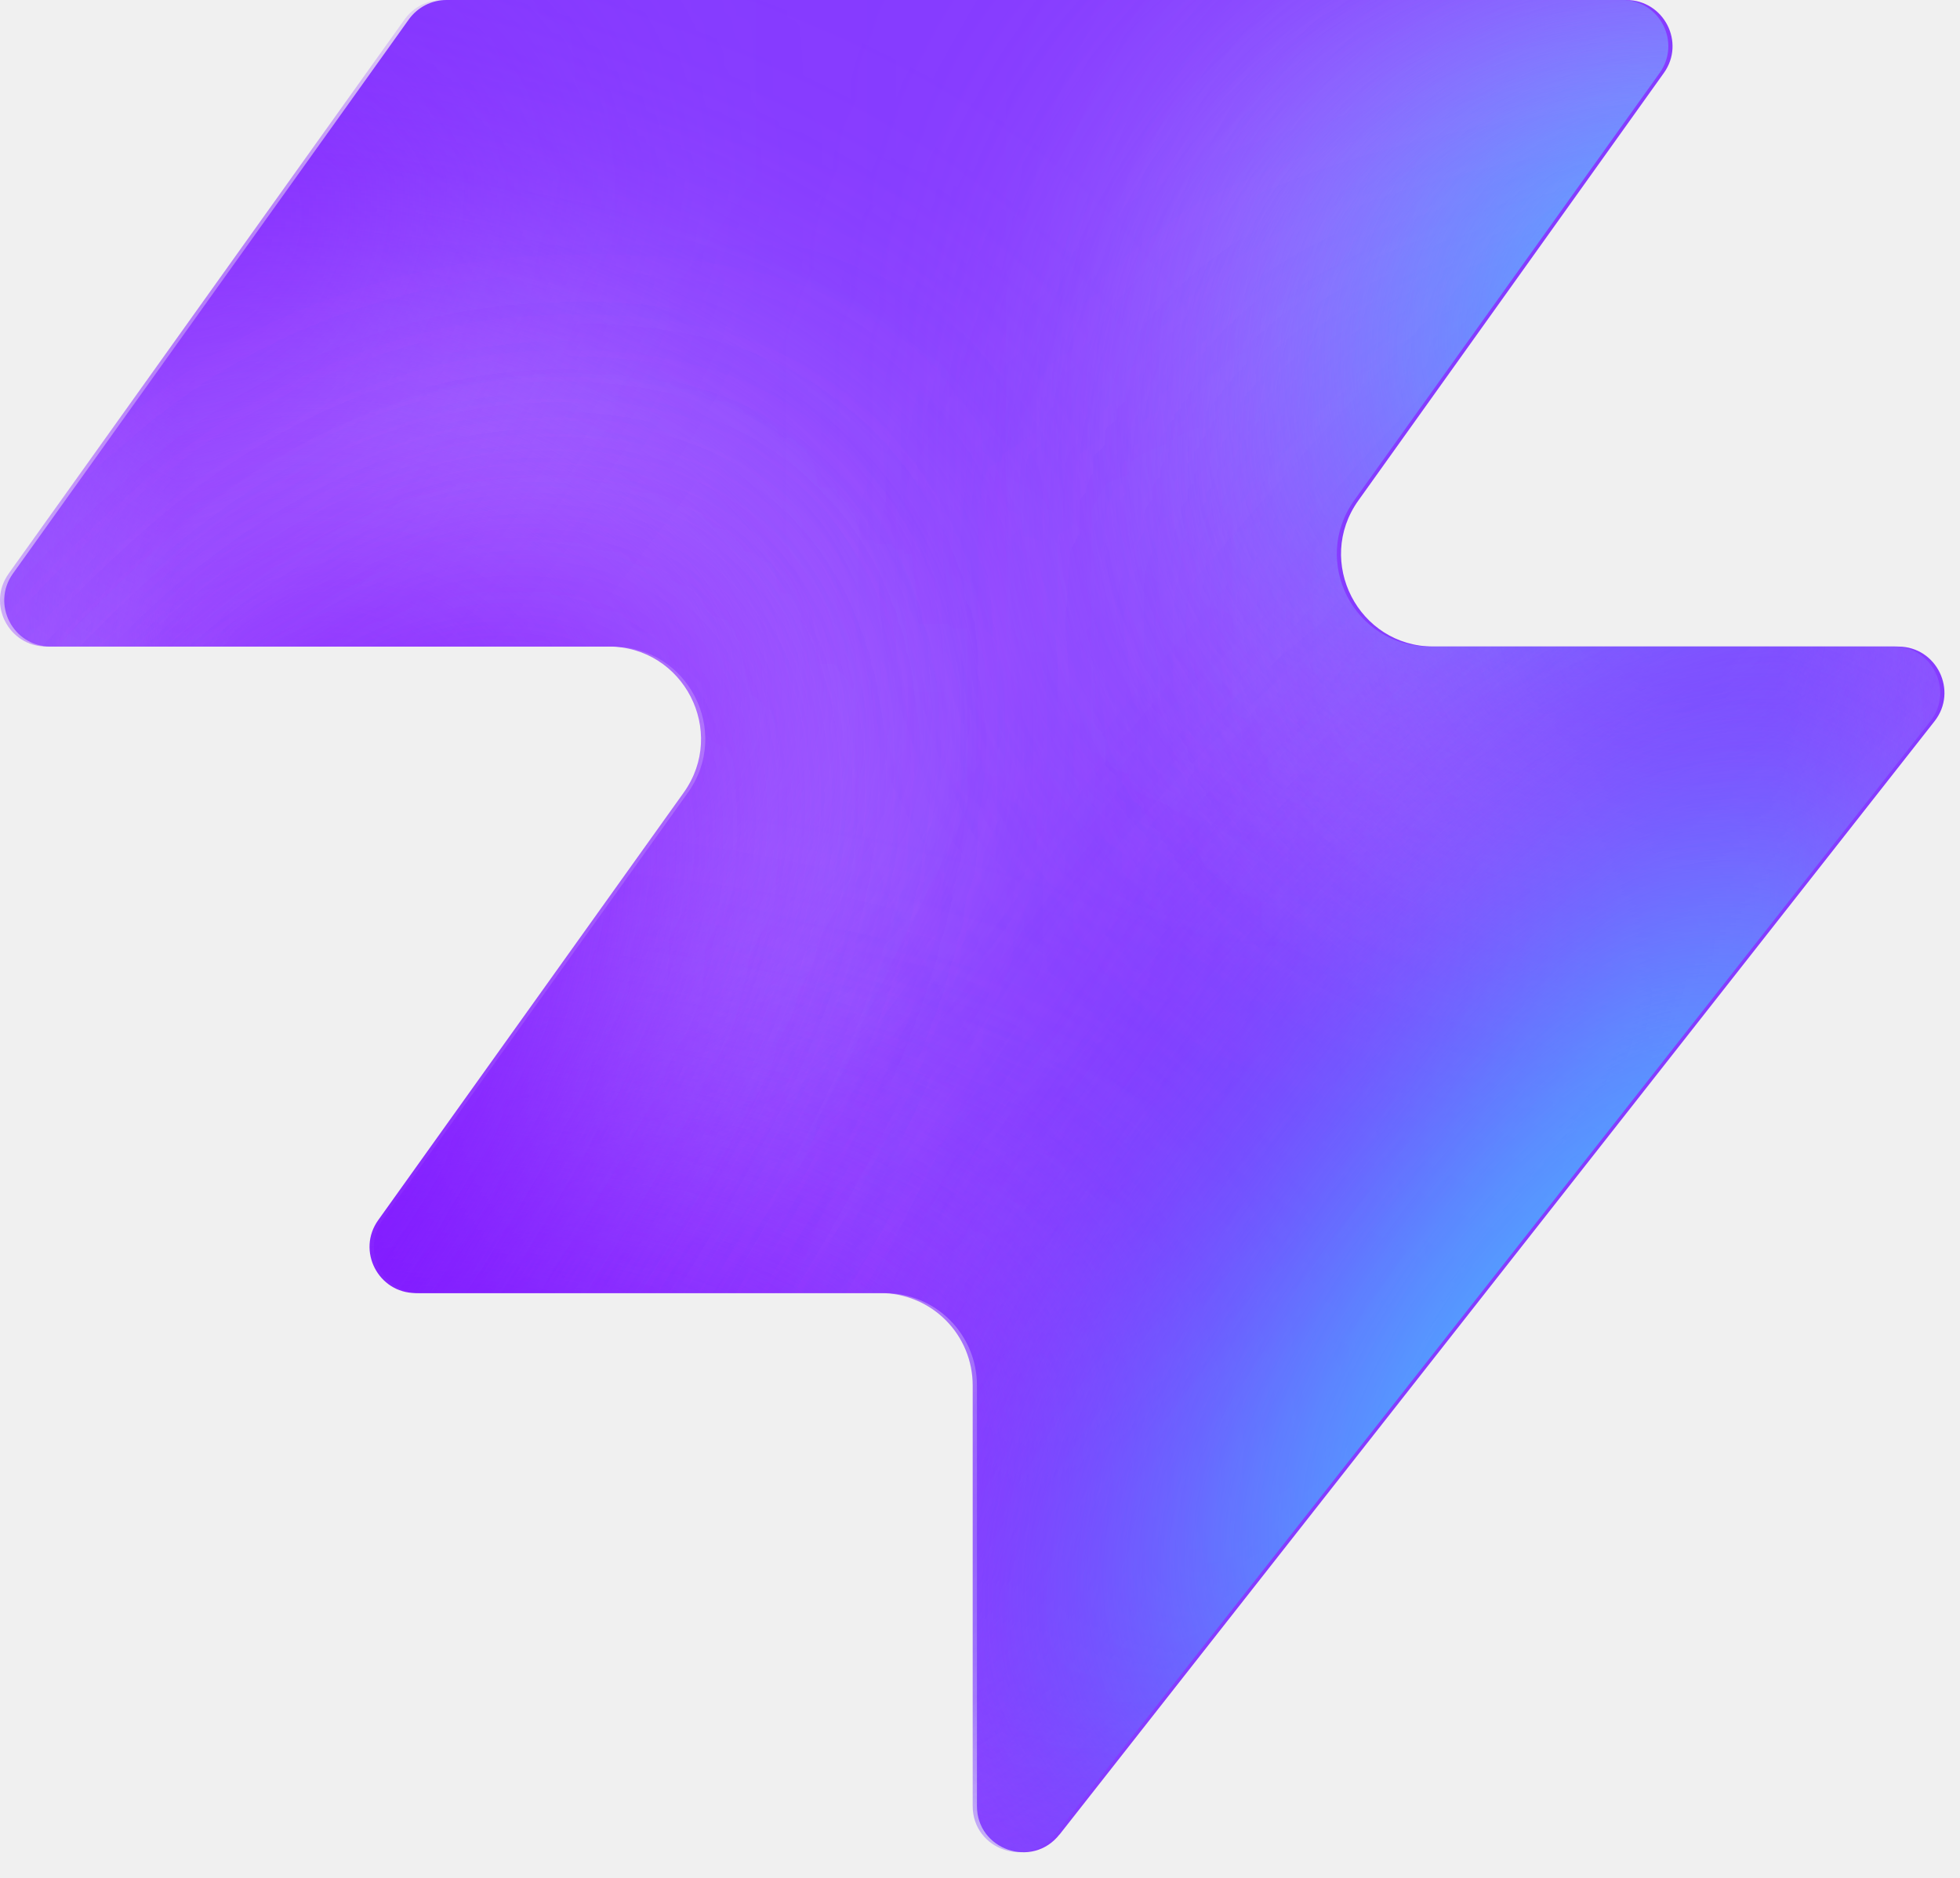
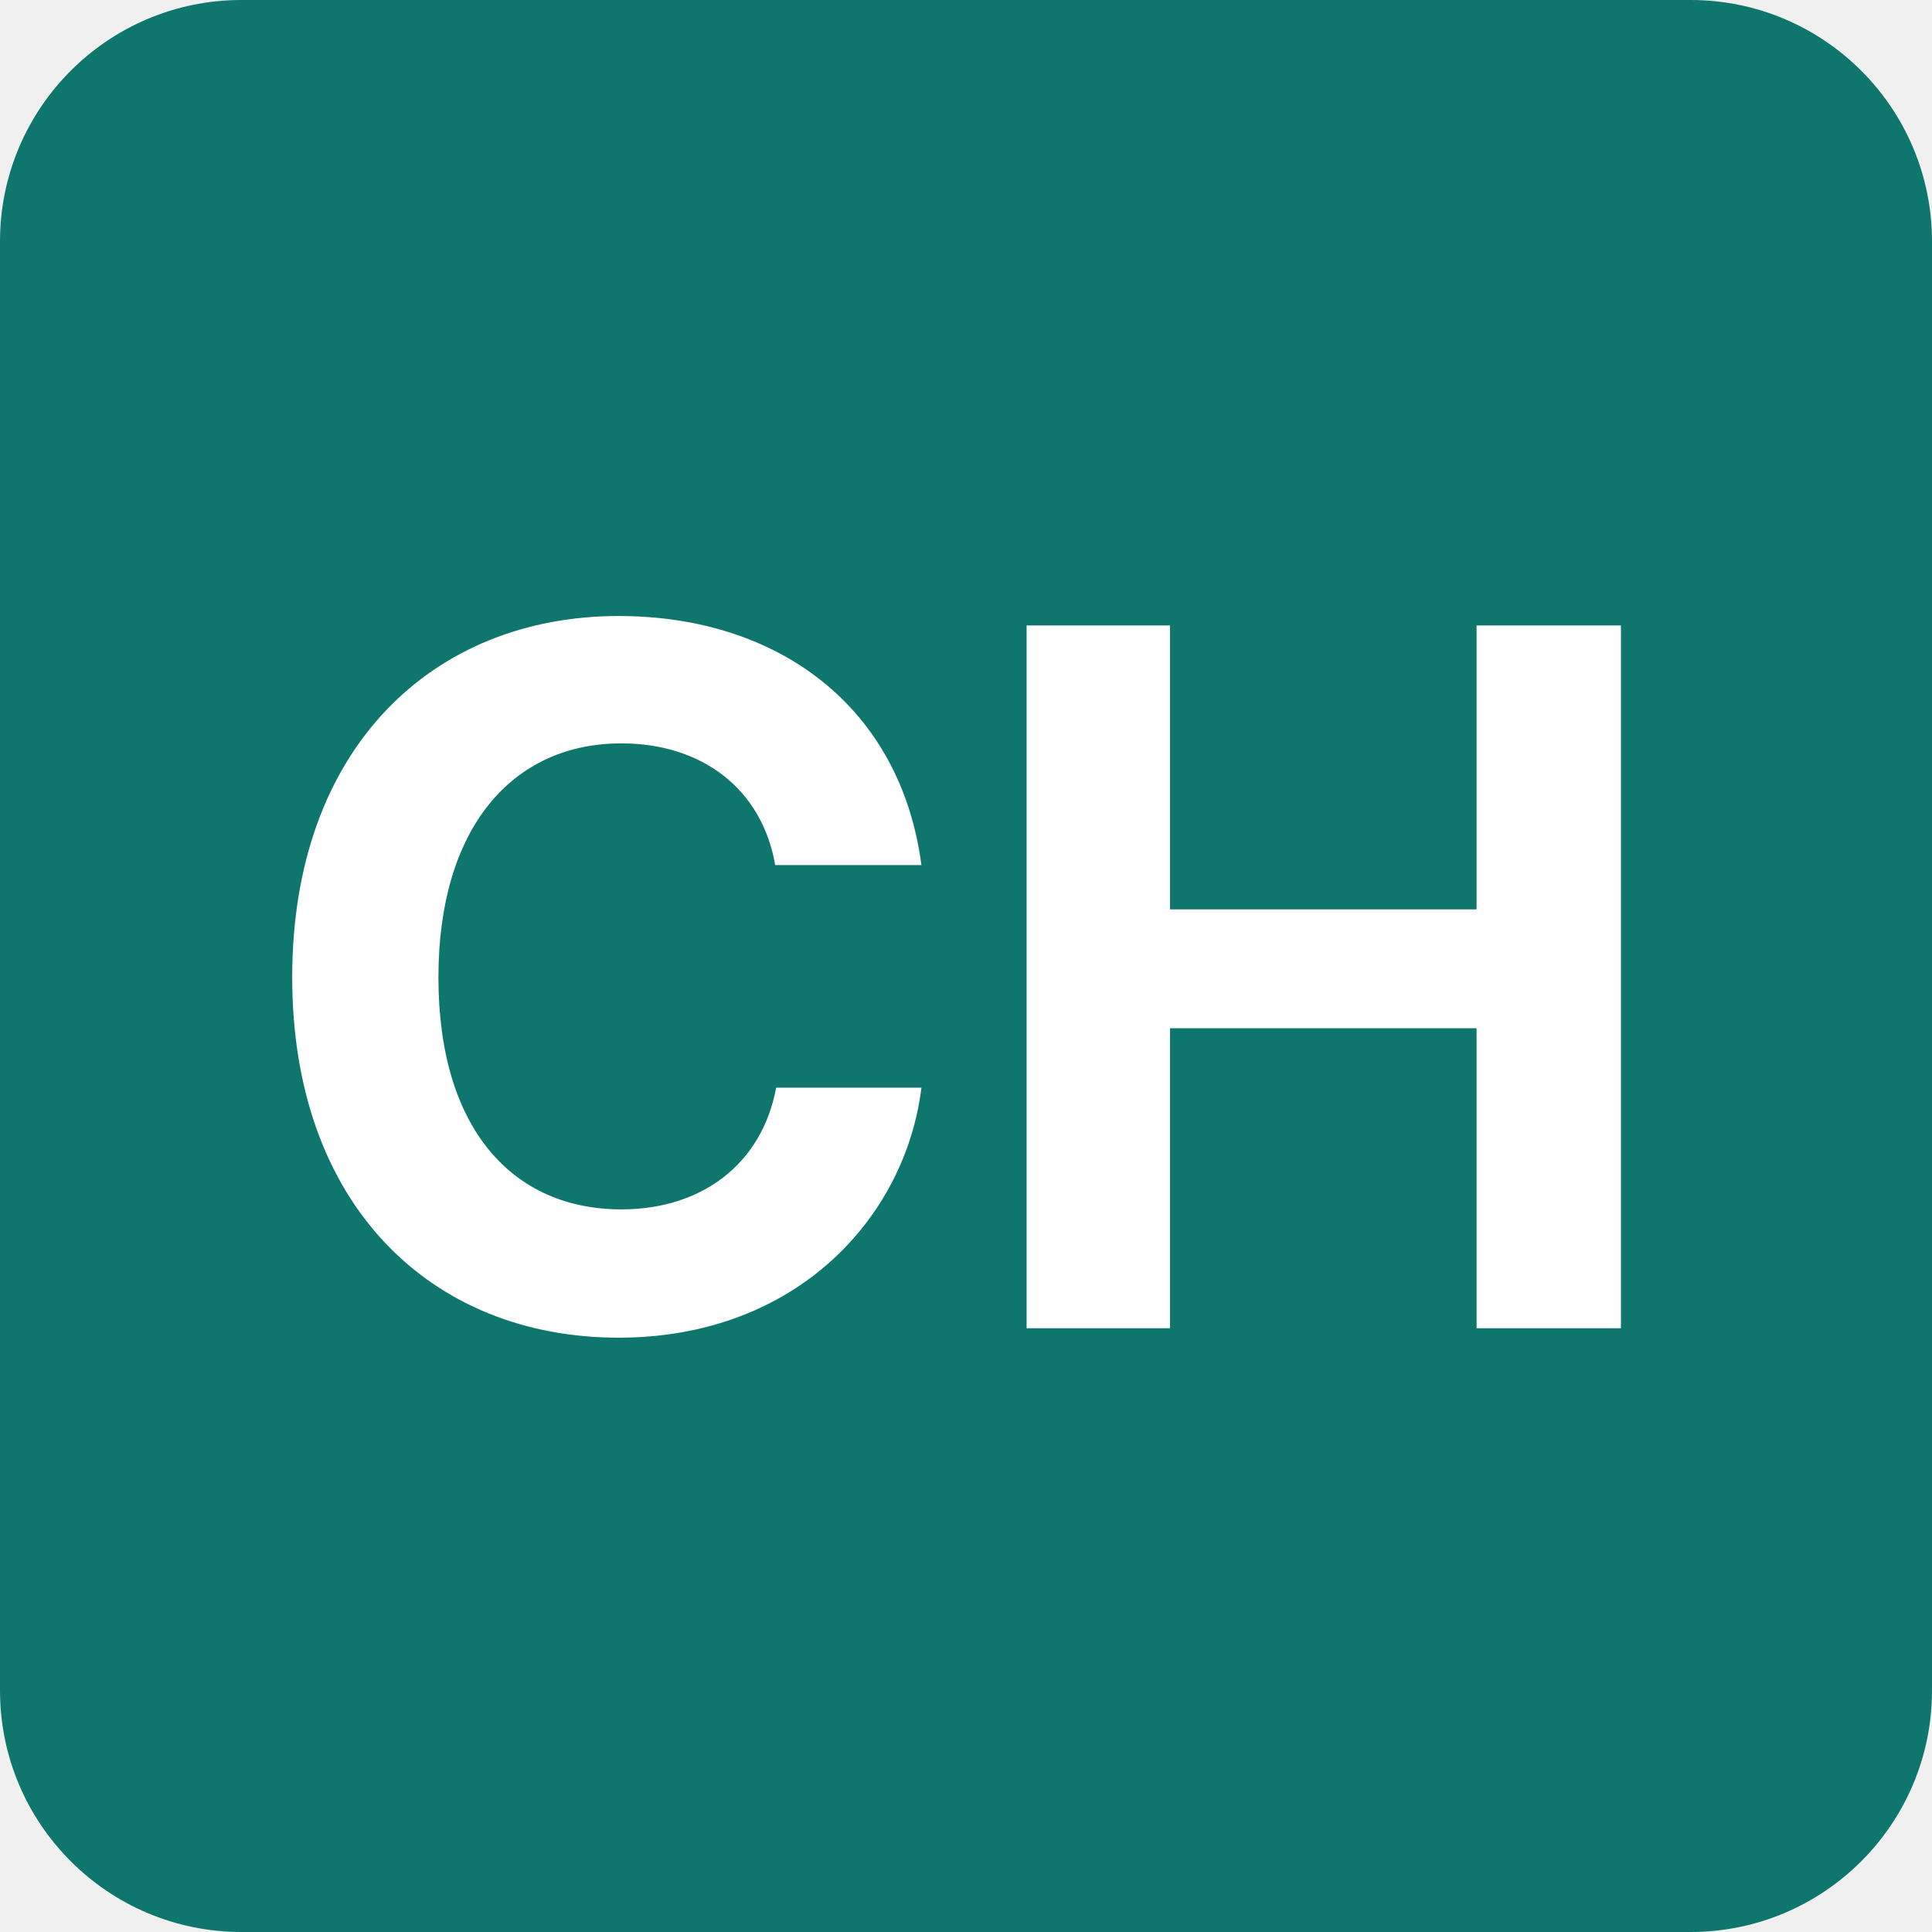
- <svg xmlns="http://www.w3.org/2000/svg" width="48" height="46" fill="none" viewBox="0 0 48 46">
-   <path fill="#863bff" d="M25.946 44.938c-.664.845-2.021.375-2.021-.698V33.937a2.26 2.26 0 0 0-2.262-2.262H10.287c-.92 0-1.456-1.04-.92-1.788l7.48-10.471c1.07-1.497 0-3.578-1.842-3.578H1.237c-.92 0-1.456-1.04-.92-1.788L10.013.474c.214-.297.556-.474.92-.474h28.894c.92 0 1.456 1.04.92 1.788l-7.48 10.471c-1.07 1.498 0 3.579 1.842 3.579h11.377c.943 0 1.473 1.088.89 1.83L25.947 44.94z" style="fill:#863bff;fill:color(display-p3 .525 .23 1);fill-opacity:1" />
-   <mask id="a" width="48" height="46" x="0" y="0" maskUnits="userSpaceOnUse" style="mask-type:alpha">
-     <path fill="#000" d="M25.842 44.938c-.664.844-2.021.375-2.021-.698V33.937a2.26 2.26 0 0 0-2.262-2.262H10.183c-.92 0-1.456-1.04-.92-1.788l7.48-10.471c1.07-1.498 0-3.579-1.842-3.579H1.133c-.92 0-1.456-1.04-.92-1.787L9.91.473c.214-.297.556-.474.92-.474h28.894c.92 0 1.456 1.04.92 1.788l-7.48 10.471c-1.07 1.498 0 3.578 1.842 3.578h11.377c.943 0 1.473 1.088.89 1.832L25.843 44.94z" style="fill:#000;fill-opacity:1" />
-   </mask>
-   <g mask="url(#a)">
-     <g filter="url(#b)">
-       <ellipse cx="5.508" cy="14.704" fill="#ede6ff" rx="5.508" ry="14.704" style="fill:#ede6ff;fill:color(display-p3 .927 .903 1);fill-opacity:1" transform="matrix(.00324 1 1 -.00324 -4.47 31.516)" />
-     </g>
-     <g filter="url(#c)">
-       <ellipse cx="10.399" cy="29.851" fill="#ede6ff" rx="10.399" ry="29.851" style="fill:#ede6ff;fill:color(display-p3 .927 .903 1);fill-opacity:1" transform="matrix(.00324 1 1 -.00324 -39.328 7.883)" />
-     </g>
-     <g filter="url(#d)">
-       <ellipse cx="5.508" cy="30.487" fill="#7e14ff" rx="5.508" ry="30.487" style="fill:#7e14ff;fill:color(display-p3 .492 .077 1);fill-opacity:1" transform="rotate(89.814 -25.913 -14.639)scale(1 -1)" />
-     </g>
-     <g filter="url(#e)">
-       <ellipse cx="5.508" cy="30.599" fill="#7e14ff" rx="5.508" ry="30.599" style="fill:#7e14ff;fill:color(display-p3 .492 .077 1);fill-opacity:1" transform="rotate(89.814 -32.644 -3.334)scale(1 -1)" />
-     </g>
-     <g filter="url(#f)">
-       <ellipse cx="5.508" cy="30.599" fill="#7e14ff" rx="5.508" ry="30.599" style="fill:#7e14ff;fill:color(display-p3 .492 .077 1);fill-opacity:1" transform="matrix(.00324 1 1 -.00324 -34.34 30.47)" />
-     </g>
-     <g filter="url(#g)">
-       <ellipse cx="14.072" cy="22.078" fill="#ede6ff" rx="14.072" ry="22.078" style="fill:#ede6ff;fill:color(display-p3 .927 .903 1);fill-opacity:1" transform="rotate(93.35 24.506 48.493)scale(-1 1)" />
-     </g>
-     <g filter="url(#h)">
-       <ellipse cx="3.47" cy="21.501" fill="#7e14ff" rx="3.47" ry="21.501" style="fill:#7e14ff;fill:color(display-p3 .492 .077 1);fill-opacity:1" transform="rotate(89.009 28.708 47.59)scale(-1 1)" />
-     </g>
-     <g filter="url(#i)">
-       <ellipse cx="3.47" cy="21.501" fill="#7e14ff" rx="3.47" ry="21.501" style="fill:#7e14ff;fill:color(display-p3 .492 .077 1);fill-opacity:1" transform="rotate(89.009 28.708 47.59)scale(-1 1)" />
-     </g>
-     <g filter="url(#j)">
-       <ellipse cx=".387" cy="8.972" fill="#7e14ff" rx="4.407" ry="29.108" style="fill:#7e14ff;fill:color(display-p3 .492 .077 1);fill-opacity:1" transform="rotate(39.51 .387 8.972)" />
-     </g>
-     <g filter="url(#k)">
-       <ellipse cx="47.523" cy="-6.092" fill="#7e14ff" rx="4.407" ry="29.108" style="fill:#7e14ff;fill:color(display-p3 .492 .077 1);fill-opacity:1" transform="rotate(37.892 47.523 -6.092)" />
-     </g>
-     <g filter="url(#l)">
-       <ellipse cx="41.412" cy="6.333" fill="#47bfff" rx="5.971" ry="9.665" style="fill:#47bfff;fill:color(display-p3 .28 .748 1);fill-opacity:1" transform="rotate(37.892 41.412 6.333)" />
-     </g>
-     <g filter="url(#m)">
-       <ellipse cx="-1.879" cy="38.332" fill="#7e14ff" rx="4.407" ry="29.108" style="fill:#7e14ff;fill:color(display-p3 .492 .077 1);fill-opacity:1" transform="rotate(37.892 -1.88 38.332)" />
-     </g>
-     <g filter="url(#n)">
-       <ellipse cx="-1.879" cy="38.332" fill="#7e14ff" rx="4.407" ry="29.108" style="fill:#7e14ff;fill:color(display-p3 .492 .077 1);fill-opacity:1" transform="rotate(37.892 -1.88 38.332)" />
-     </g>
-     <g filter="url(#o)">
-       <ellipse cx="35.651" cy="29.907" fill="#7e14ff" rx="4.407" ry="29.108" style="fill:#7e14ff;fill:color(display-p3 .492 .077 1);fill-opacity:1" transform="rotate(37.892 35.651 29.907)" />
-     </g>
-     <g filter="url(#p)">
-       <ellipse cx="38.418" cy="32.4" fill="#47bfff" rx="5.971" ry="15.297" style="fill:#47bfff;fill:color(display-p3 .28 .748 1);fill-opacity:1" transform="rotate(37.892 38.418 32.4)" />
-     </g>
-   </g>
-   <defs>
-     <filter id="b" width="60.045" height="41.654" x="-19.77" y="16.149" color-interpolation-filters="sRGB" filterUnits="userSpaceOnUse">
-       <feFlood flood-opacity="0" result="BackgroundImageFix" />
-       <feBlend in="SourceGraphic" in2="BackgroundImageFix" result="shape" />
-       <feGaussianBlur result="effect1_foregroundBlur_2002_17158" stdDeviation="7.659" />
-     </filter>
-     <filter id="c" width="90.34" height="51.437" x="-54.613" y="-7.533" color-interpolation-filters="sRGB" filterUnits="userSpaceOnUse">
-       <feFlood flood-opacity="0" result="BackgroundImageFix" />
-       <feBlend in="SourceGraphic" in2="BackgroundImageFix" result="shape" />
-       <feGaussianBlur result="effect1_foregroundBlur_2002_17158" stdDeviation="7.659" />
-     </filter>
-     <filter id="d" width="79.355" height="29.4" x="-49.64" y="2.03" color-interpolation-filters="sRGB" filterUnits="userSpaceOnUse">
-       <feFlood flood-opacity="0" result="BackgroundImageFix" />
-       <feBlend in="SourceGraphic" in2="BackgroundImageFix" result="shape" />
-       <feGaussianBlur result="effect1_foregroundBlur_2002_17158" stdDeviation="4.596" />
-     </filter>
-     <filter id="e" width="79.579" height="29.4" x="-45.045" y="20.029" color-interpolation-filters="sRGB" filterUnits="userSpaceOnUse">
-       <feFlood flood-opacity="0" result="BackgroundImageFix" />
-       <feBlend in="SourceGraphic" in2="BackgroundImageFix" result="shape" />
-       <feGaussianBlur result="effect1_foregroundBlur_2002_17158" stdDeviation="4.596" />
-     </filter>
-     <filter id="f" width="79.579" height="29.4" x="-43.513" y="21.178" color-interpolation-filters="sRGB" filterUnits="userSpaceOnUse">
-       <feFlood flood-opacity="0" result="BackgroundImageFix" />
-       <feBlend in="SourceGraphic" in2="BackgroundImageFix" result="shape" />
-       <feGaussianBlur result="effect1_foregroundBlur_2002_17158" stdDeviation="4.596" />
-     </filter>
-     <filter id="g" width="74.749" height="58.852" x="15.756" y="-17.901" color-interpolation-filters="sRGB" filterUnits="userSpaceOnUse">
-       <feFlood flood-opacity="0" result="BackgroundImageFix" />
-       <feBlend in="SourceGraphic" in2="BackgroundImageFix" result="shape" />
-       <feGaussianBlur result="effect1_foregroundBlur_2002_17158" stdDeviation="7.659" />
-     </filter>
-     <filter id="h" width="61.377" height="25.362" x="23.548" y="2.284" color-interpolation-filters="sRGB" filterUnits="userSpaceOnUse">
-       <feFlood flood-opacity="0" result="BackgroundImageFix" />
-       <feBlend in="SourceGraphic" in2="BackgroundImageFix" result="shape" />
-       <feGaussianBlur result="effect1_foregroundBlur_2002_17158" stdDeviation="4.596" />
-     </filter>
-     <filter id="i" width="61.377" height="25.362" x="23.548" y="2.284" color-interpolation-filters="sRGB" filterUnits="userSpaceOnUse">
-       <feFlood flood-opacity="0" result="BackgroundImageFix" />
-       <feBlend in="SourceGraphic" in2="BackgroundImageFix" result="shape" />
-       <feGaussianBlur result="effect1_foregroundBlur_2002_17158" stdDeviation="4.596" />
-     </filter>
-     <filter id="j" width="56.045" height="63.649" x="-27.636" y="-22.853" color-interpolation-filters="sRGB" filterUnits="userSpaceOnUse">
-       <feFlood flood-opacity="0" result="BackgroundImageFix" />
-       <feBlend in="SourceGraphic" in2="BackgroundImageFix" result="shape" />
-       <feGaussianBlur result="effect1_foregroundBlur_2002_17158" stdDeviation="4.596" />
-     </filter>
-     <filter id="k" width="54.814" height="64.646" x="20.116" y="-38.415" color-interpolation-filters="sRGB" filterUnits="userSpaceOnUse">
-       <feFlood flood-opacity="0" result="BackgroundImageFix" />
-       <feBlend in="SourceGraphic" in2="BackgroundImageFix" result="shape" />
-       <feGaussianBlur result="effect1_foregroundBlur_2002_17158" stdDeviation="4.596" />
-     </filter>
-     <filter id="l" width="33.541" height="35.313" x="24.641" y="-11.323" color-interpolation-filters="sRGB" filterUnits="userSpaceOnUse">
-       <feFlood flood-opacity="0" result="BackgroundImageFix" />
-       <feBlend in="SourceGraphic" in2="BackgroundImageFix" result="shape" />
-       <feGaussianBlur result="effect1_foregroundBlur_2002_17158" stdDeviation="4.596" />
-     </filter>
-     <filter id="m" width="54.814" height="64.646" x="-29.286" y="6.009" color-interpolation-filters="sRGB" filterUnits="userSpaceOnUse">
-       <feFlood flood-opacity="0" result="BackgroundImageFix" />
-       <feBlend in="SourceGraphic" in2="BackgroundImageFix" result="shape" />
-       <feGaussianBlur result="effect1_foregroundBlur_2002_17158" stdDeviation="4.596" />
-     </filter>
-     <filter id="n" width="54.814" height="64.646" x="-29.286" y="6.009" color-interpolation-filters="sRGB" filterUnits="userSpaceOnUse">
-       <feFlood flood-opacity="0" result="BackgroundImageFix" />
-       <feBlend in="SourceGraphic" in2="BackgroundImageFix" result="shape" />
-       <feGaussianBlur result="effect1_foregroundBlur_2002_17158" stdDeviation="4.596" />
-     </filter>
-     <filter id="o" width="54.814" height="64.646" x="8.244" y="-2.416" color-interpolation-filters="sRGB" filterUnits="userSpaceOnUse">
-       <feFlood flood-opacity="0" result="BackgroundImageFix" />
-       <feBlend in="SourceGraphic" in2="BackgroundImageFix" result="shape" />
-       <feGaussianBlur result="effect1_foregroundBlur_2002_17158" stdDeviation="4.596" />
-     </filter>
-     <filter id="p" width="39.409" height="43.623" x="18.713" y="10.588" color-interpolation-filters="sRGB" filterUnits="userSpaceOnUse">
-       <feFlood flood-opacity="0" result="BackgroundImageFix" />
-       <feBlend in="SourceGraphic" in2="BackgroundImageFix" result="shape" />
-       <feGaussianBlur result="effect1_foregroundBlur_2002_17158" stdDeviation="4.596" />
-     </filter>
-   </defs>
+ <svg xmlns="http://www.w3.org/2000/svg" viewBox="0 0 32 32" width="32" height="32">
+   <rect width="32" height="32" rx="4" fill="#0f766e" />
+   <text x="16" y="22" font-family="system-ui, -apple-system, sans-serif" font-weight="700" font-size="16" fill="#ffffff" text-anchor="middle">CH</text>
</svg>
